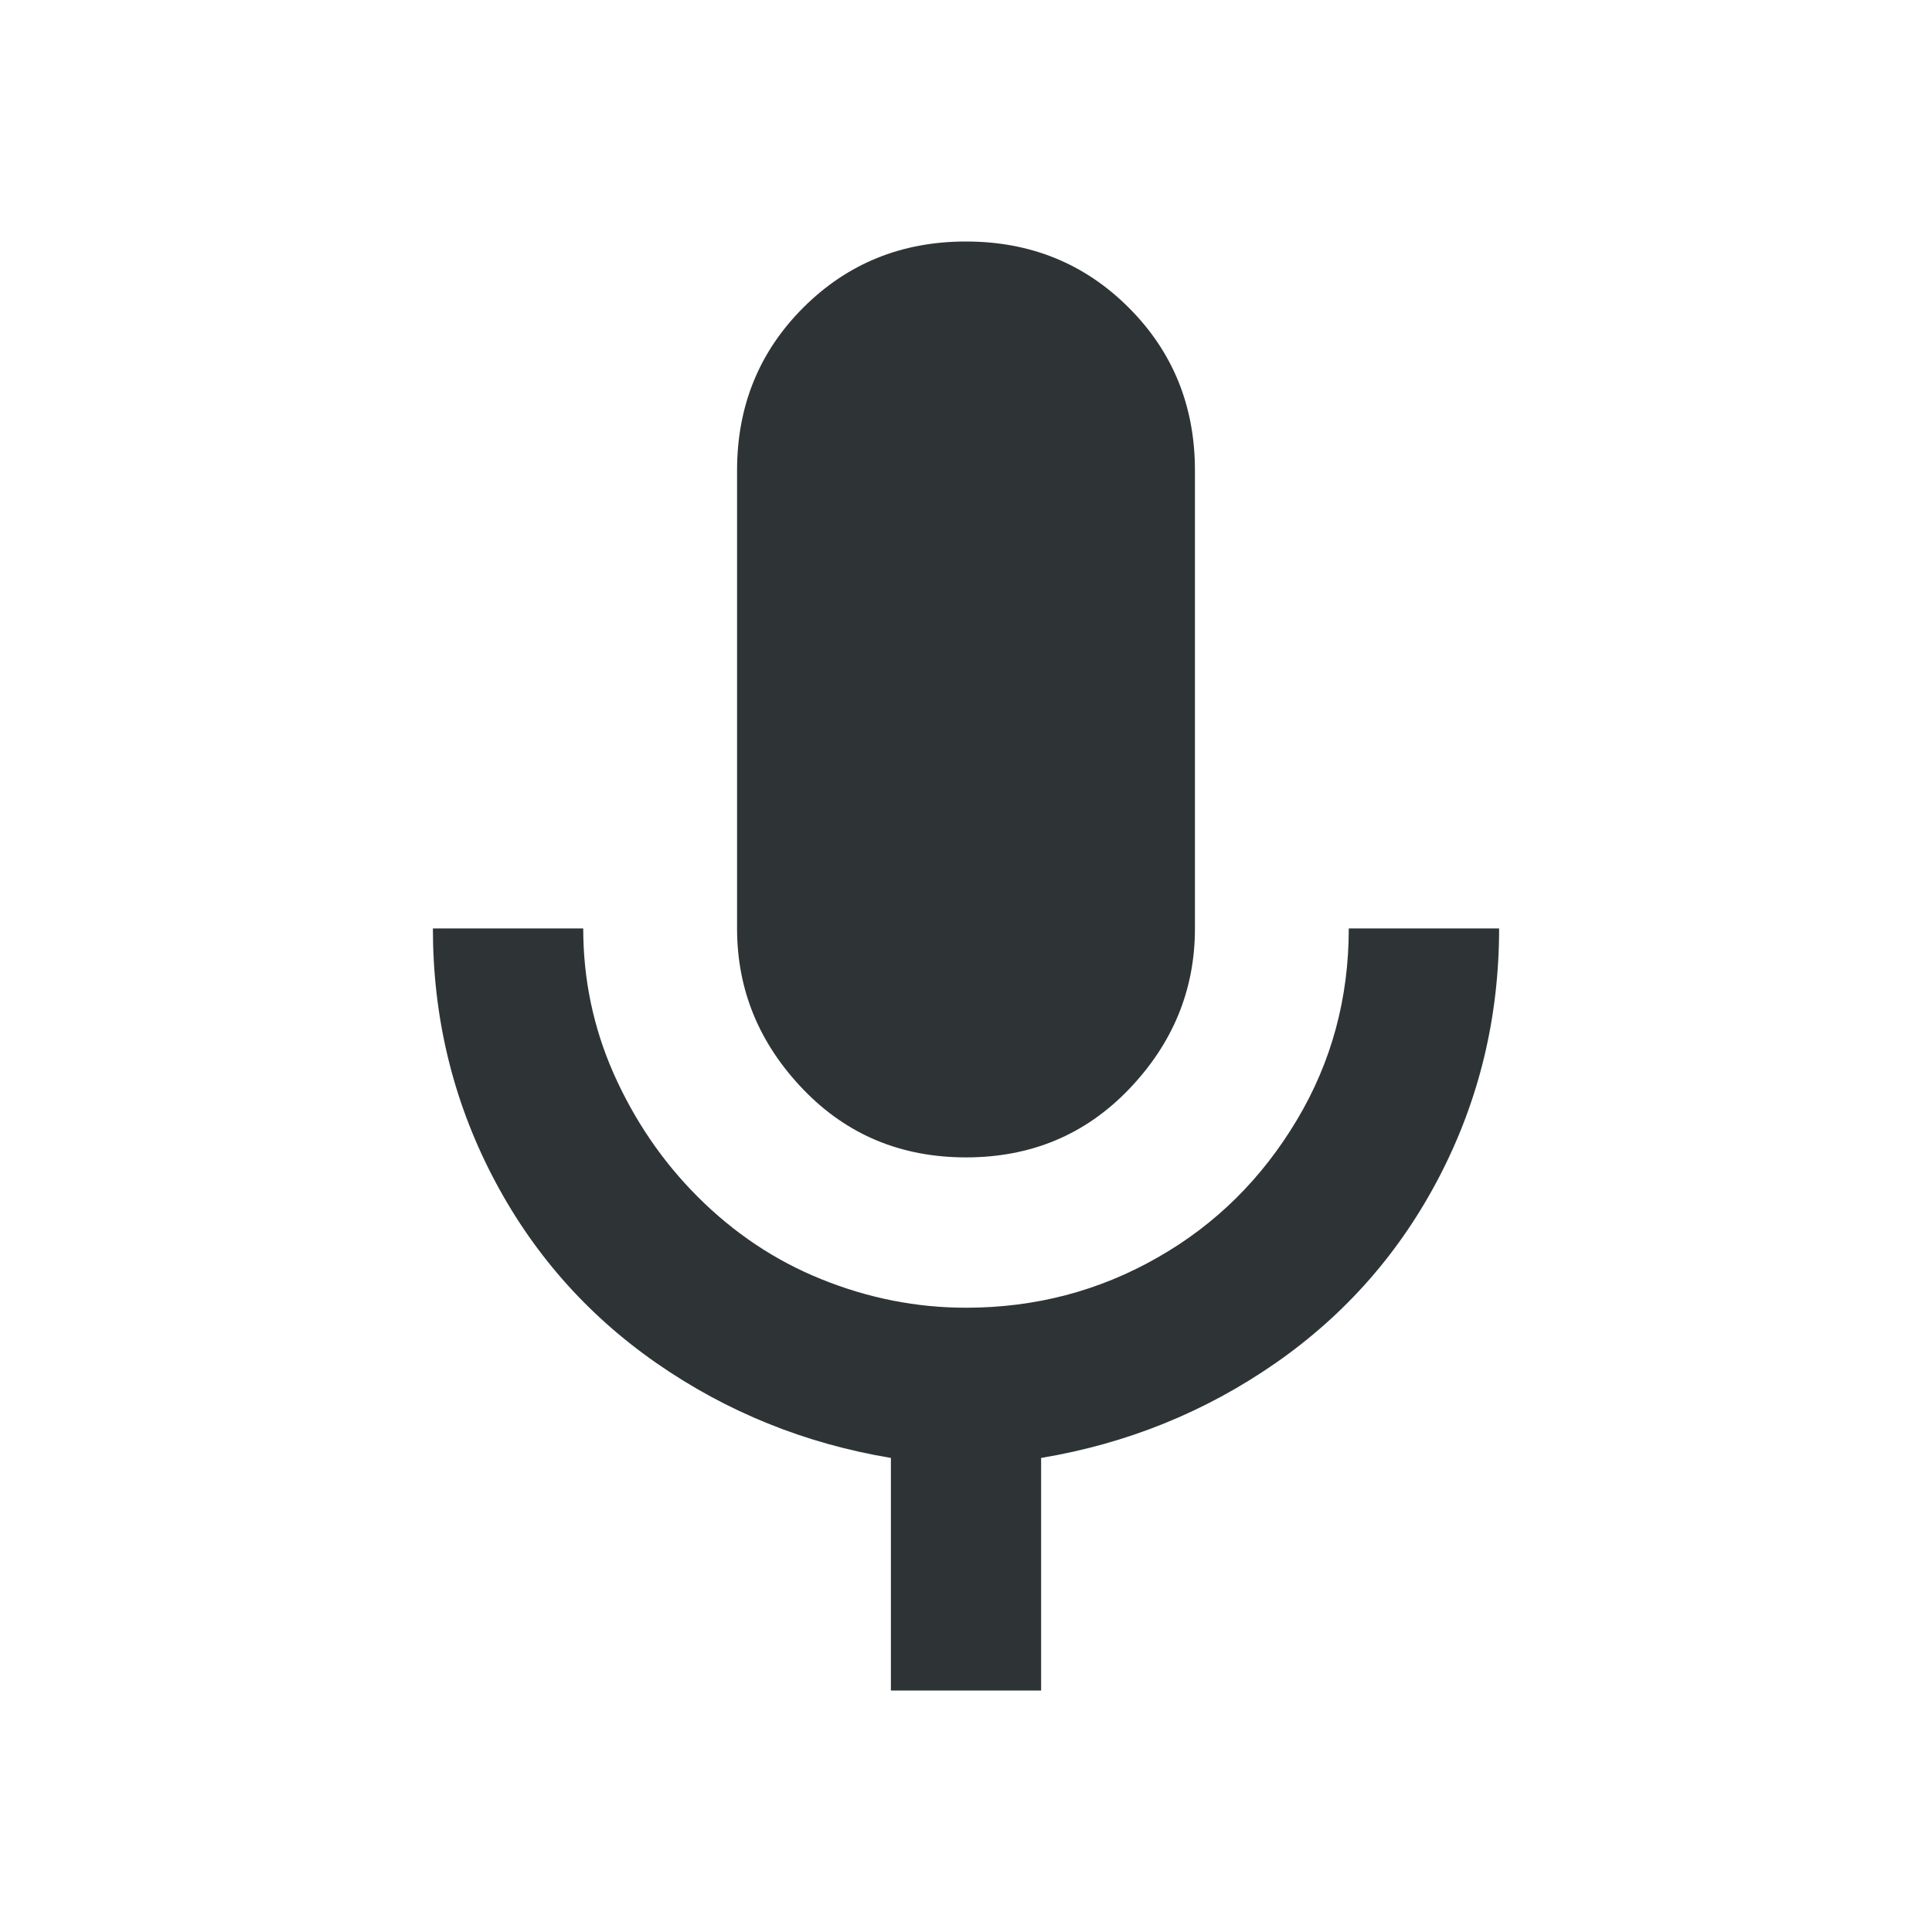
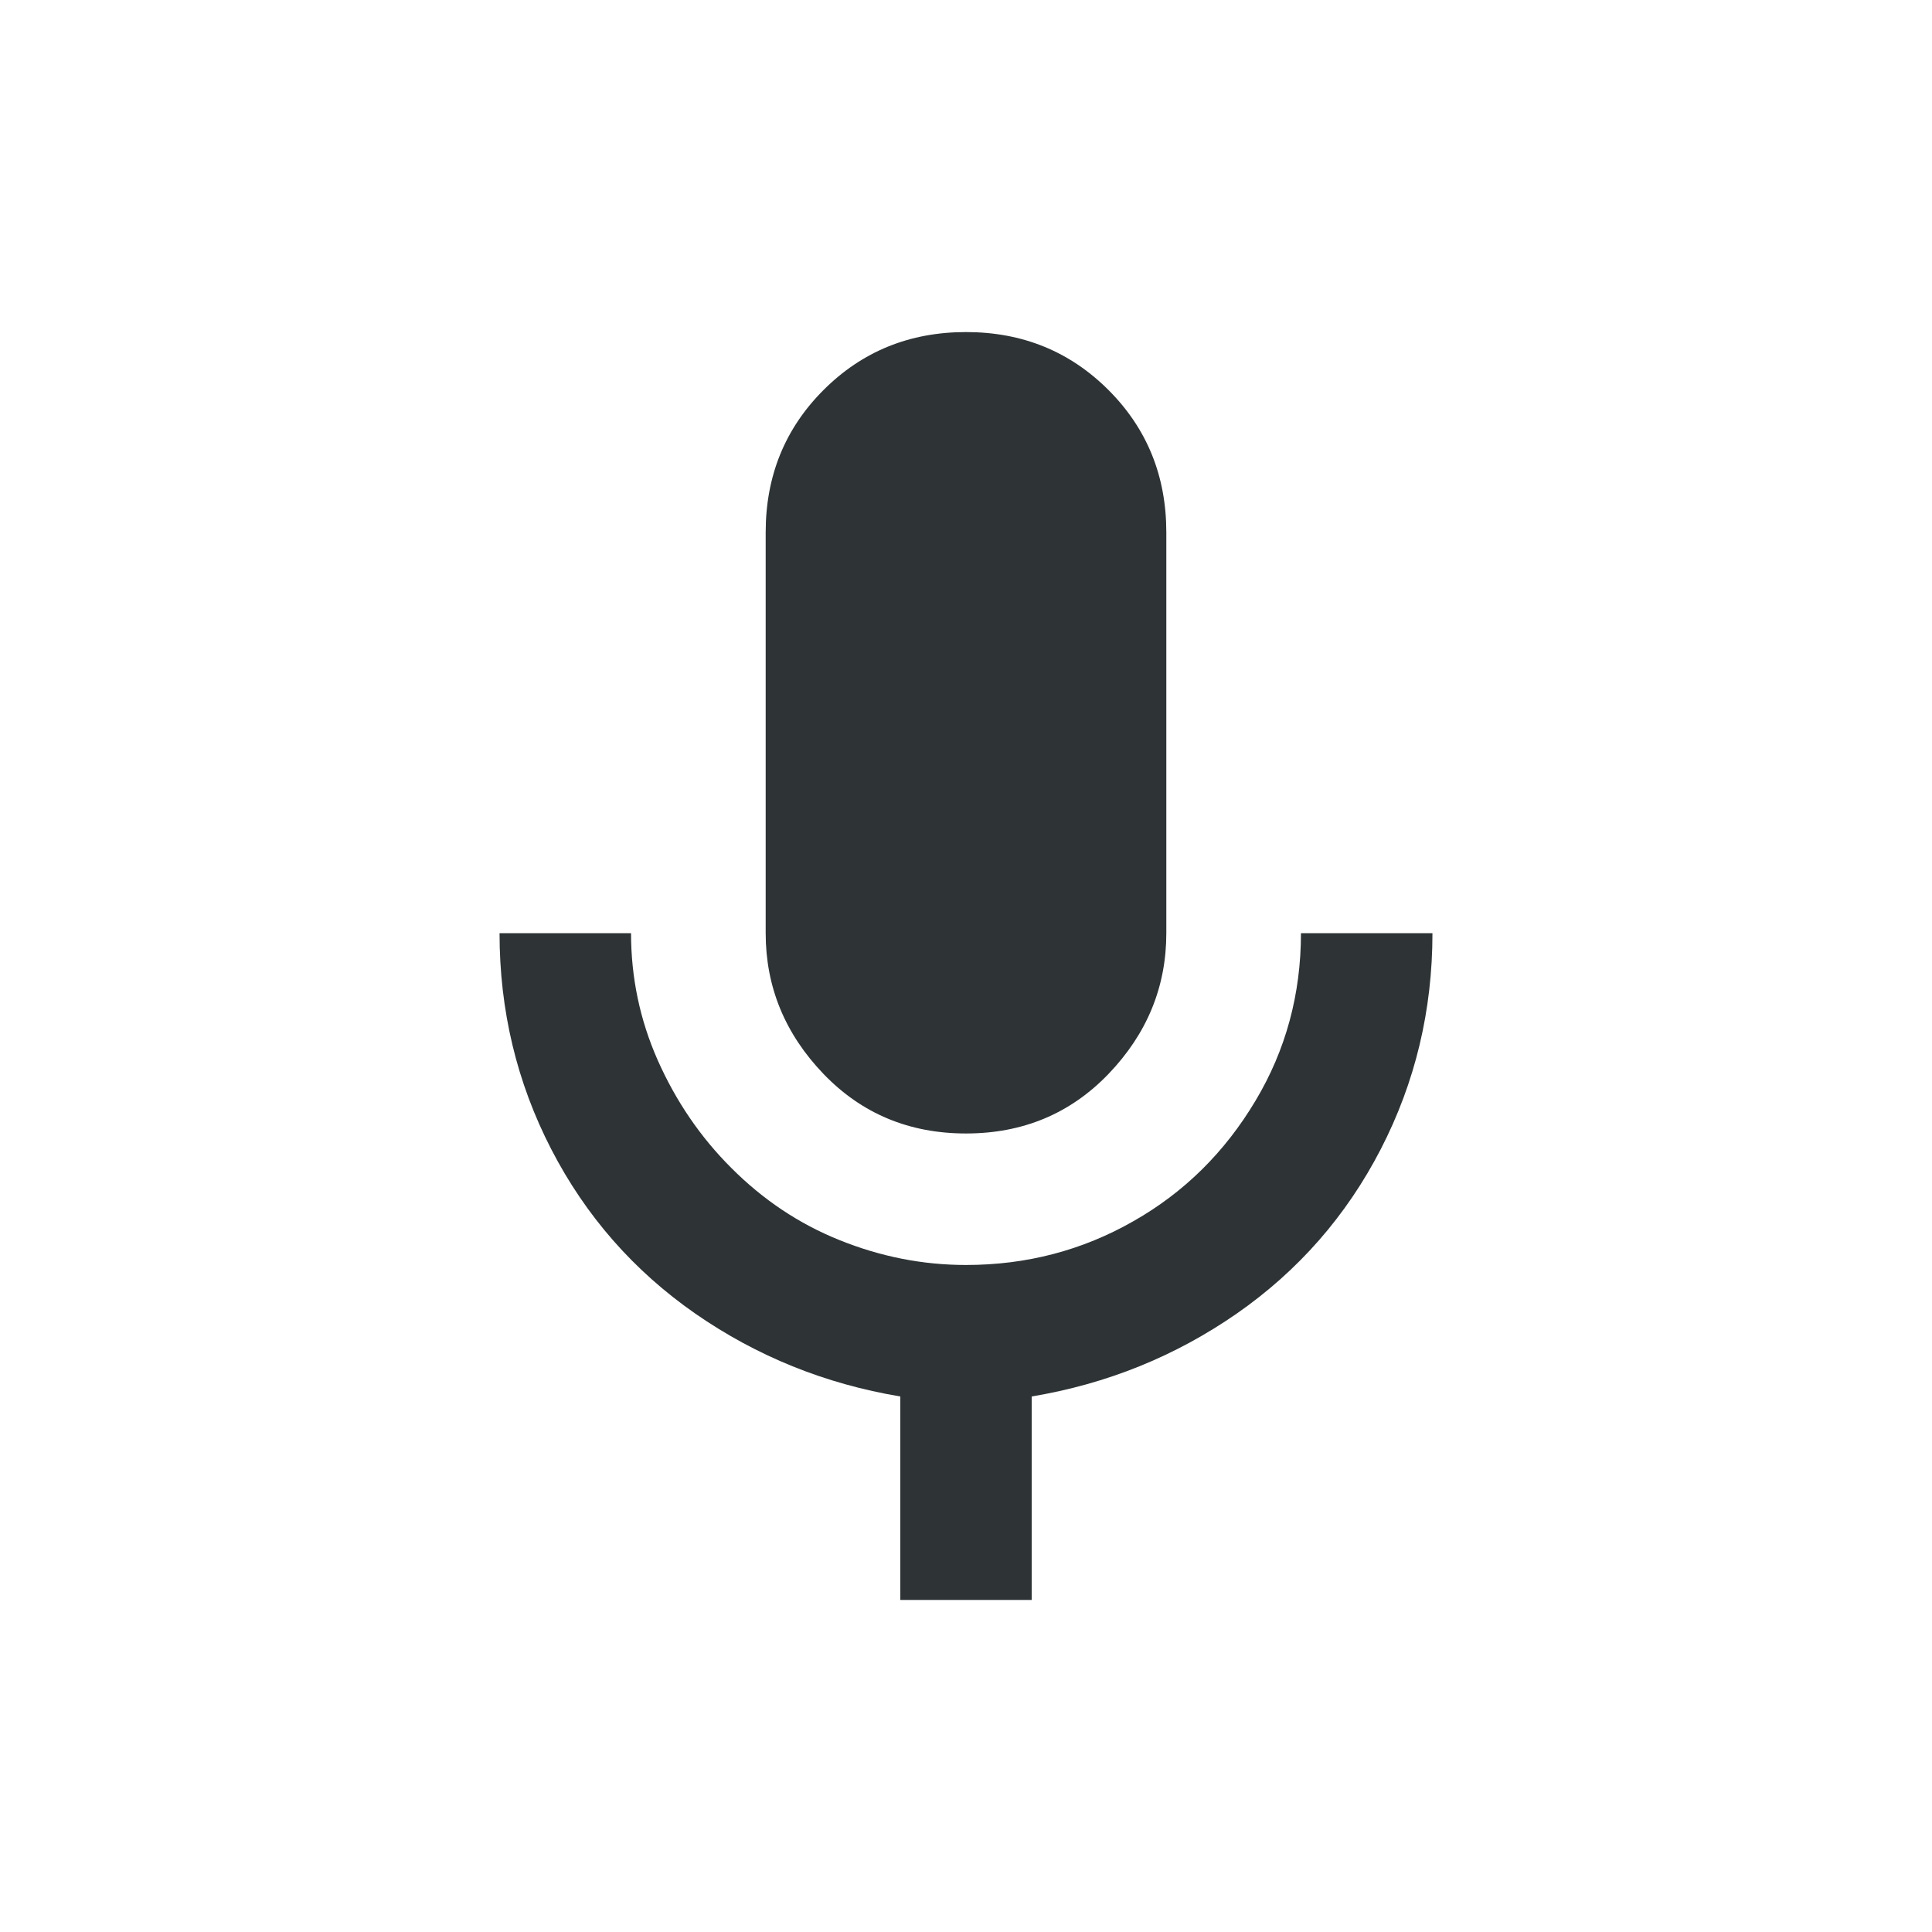
<svg xmlns="http://www.w3.org/2000/svg" width="16" height="16" viewBox="0 0 16 16">
-   <path fill="#2e3436" d="M8 2Q8.8 2 9.348 2.548Q9.896 3.096 9.896 3.896V7.689Q9.896 8.452 9.348 9.022Q8.807 9.585 8 9.585Q7.193 9.585 6.652 9.022Q6.104 8.452 6.104 7.689V3.896Q6.104 3.096 6.652 2.548Q7.2 2 8 2ZM12.415 7.689Q12.415 8.785 11.926 9.733Q11.437 10.681 10.563 11.289Q9.689 11.896 8.622 12.074V14H7.378V12.074Q6.311 11.896 5.437 11.289Q4.563 10.681 4.074 9.733Q3.585 8.785 3.585 7.689H4.83Q4.83 8.319 5.081 8.889Q5.341 9.474 5.778 9.911Q6.23 10.363 6.8 10.593Q7.385 10.83 8 10.83Q8.859 10.83 9.585 10.415Q10.304 10.007 10.741 9.274Q11.17 8.556 11.17 7.689Z" />
+   <path fill="#2e3436" d="M8 2.75Q8.7 2.75 9.18 3.23Q9.659 3.709 9.659 4.409V7.728Q9.659 8.395 9.18 8.894Q8.706 9.387 8 9.387Q7.294 9.387 6.82 8.894Q6.341 8.395 6.341 7.728V4.409Q6.341 3.709 6.82 3.23Q7.3 2.75 8 2.75ZM11.863 7.728Q11.863 8.687 11.435 9.517Q11.007 10.346 10.243 10.878Q9.478 11.409 8.544 11.565V13.25H7.456V11.565Q6.522 11.409 5.757 10.878Q4.993 10.346 4.565 9.517Q4.137 8.687 4.137 7.728H5.226Q5.226 8.279 5.446 8.778Q5.673 9.29 6.056 9.672Q6.451 10.068 6.95 10.269Q7.462 10.476 8 10.476Q8.752 10.476 9.387 10.113Q10.016 9.756 10.398 9.115Q10.774 8.486 10.774 7.728Z" />
</svg>
